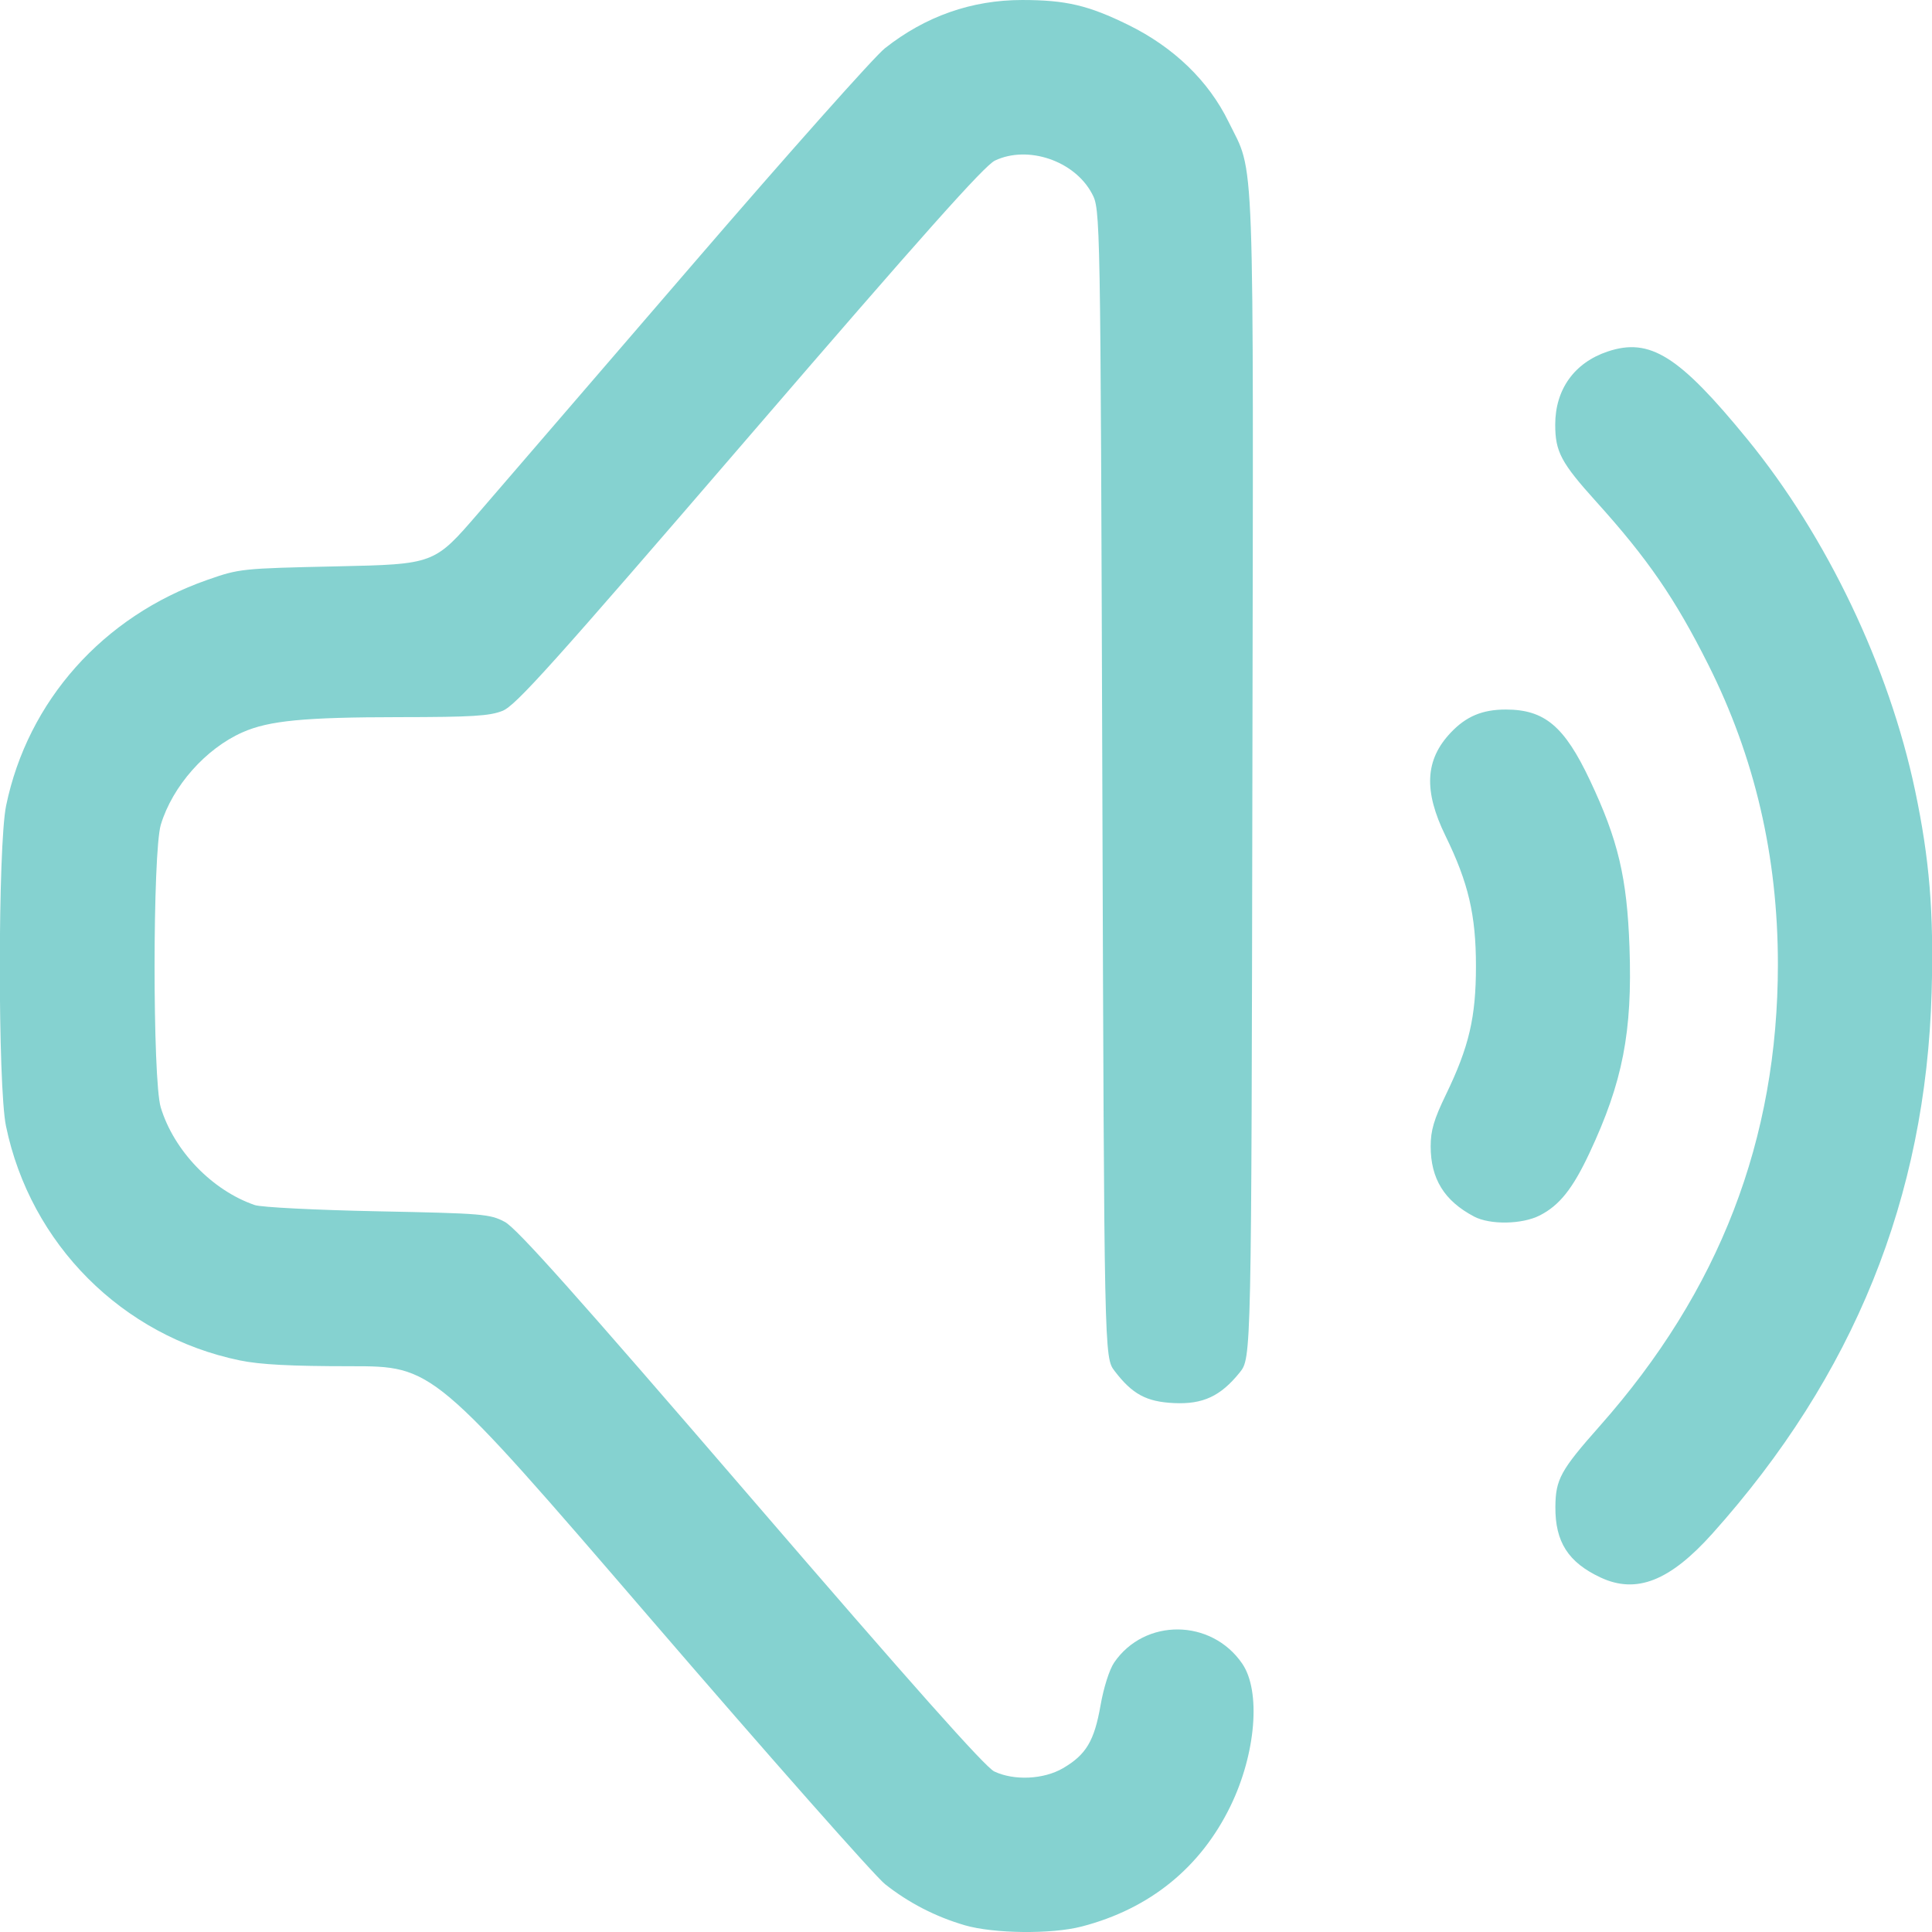
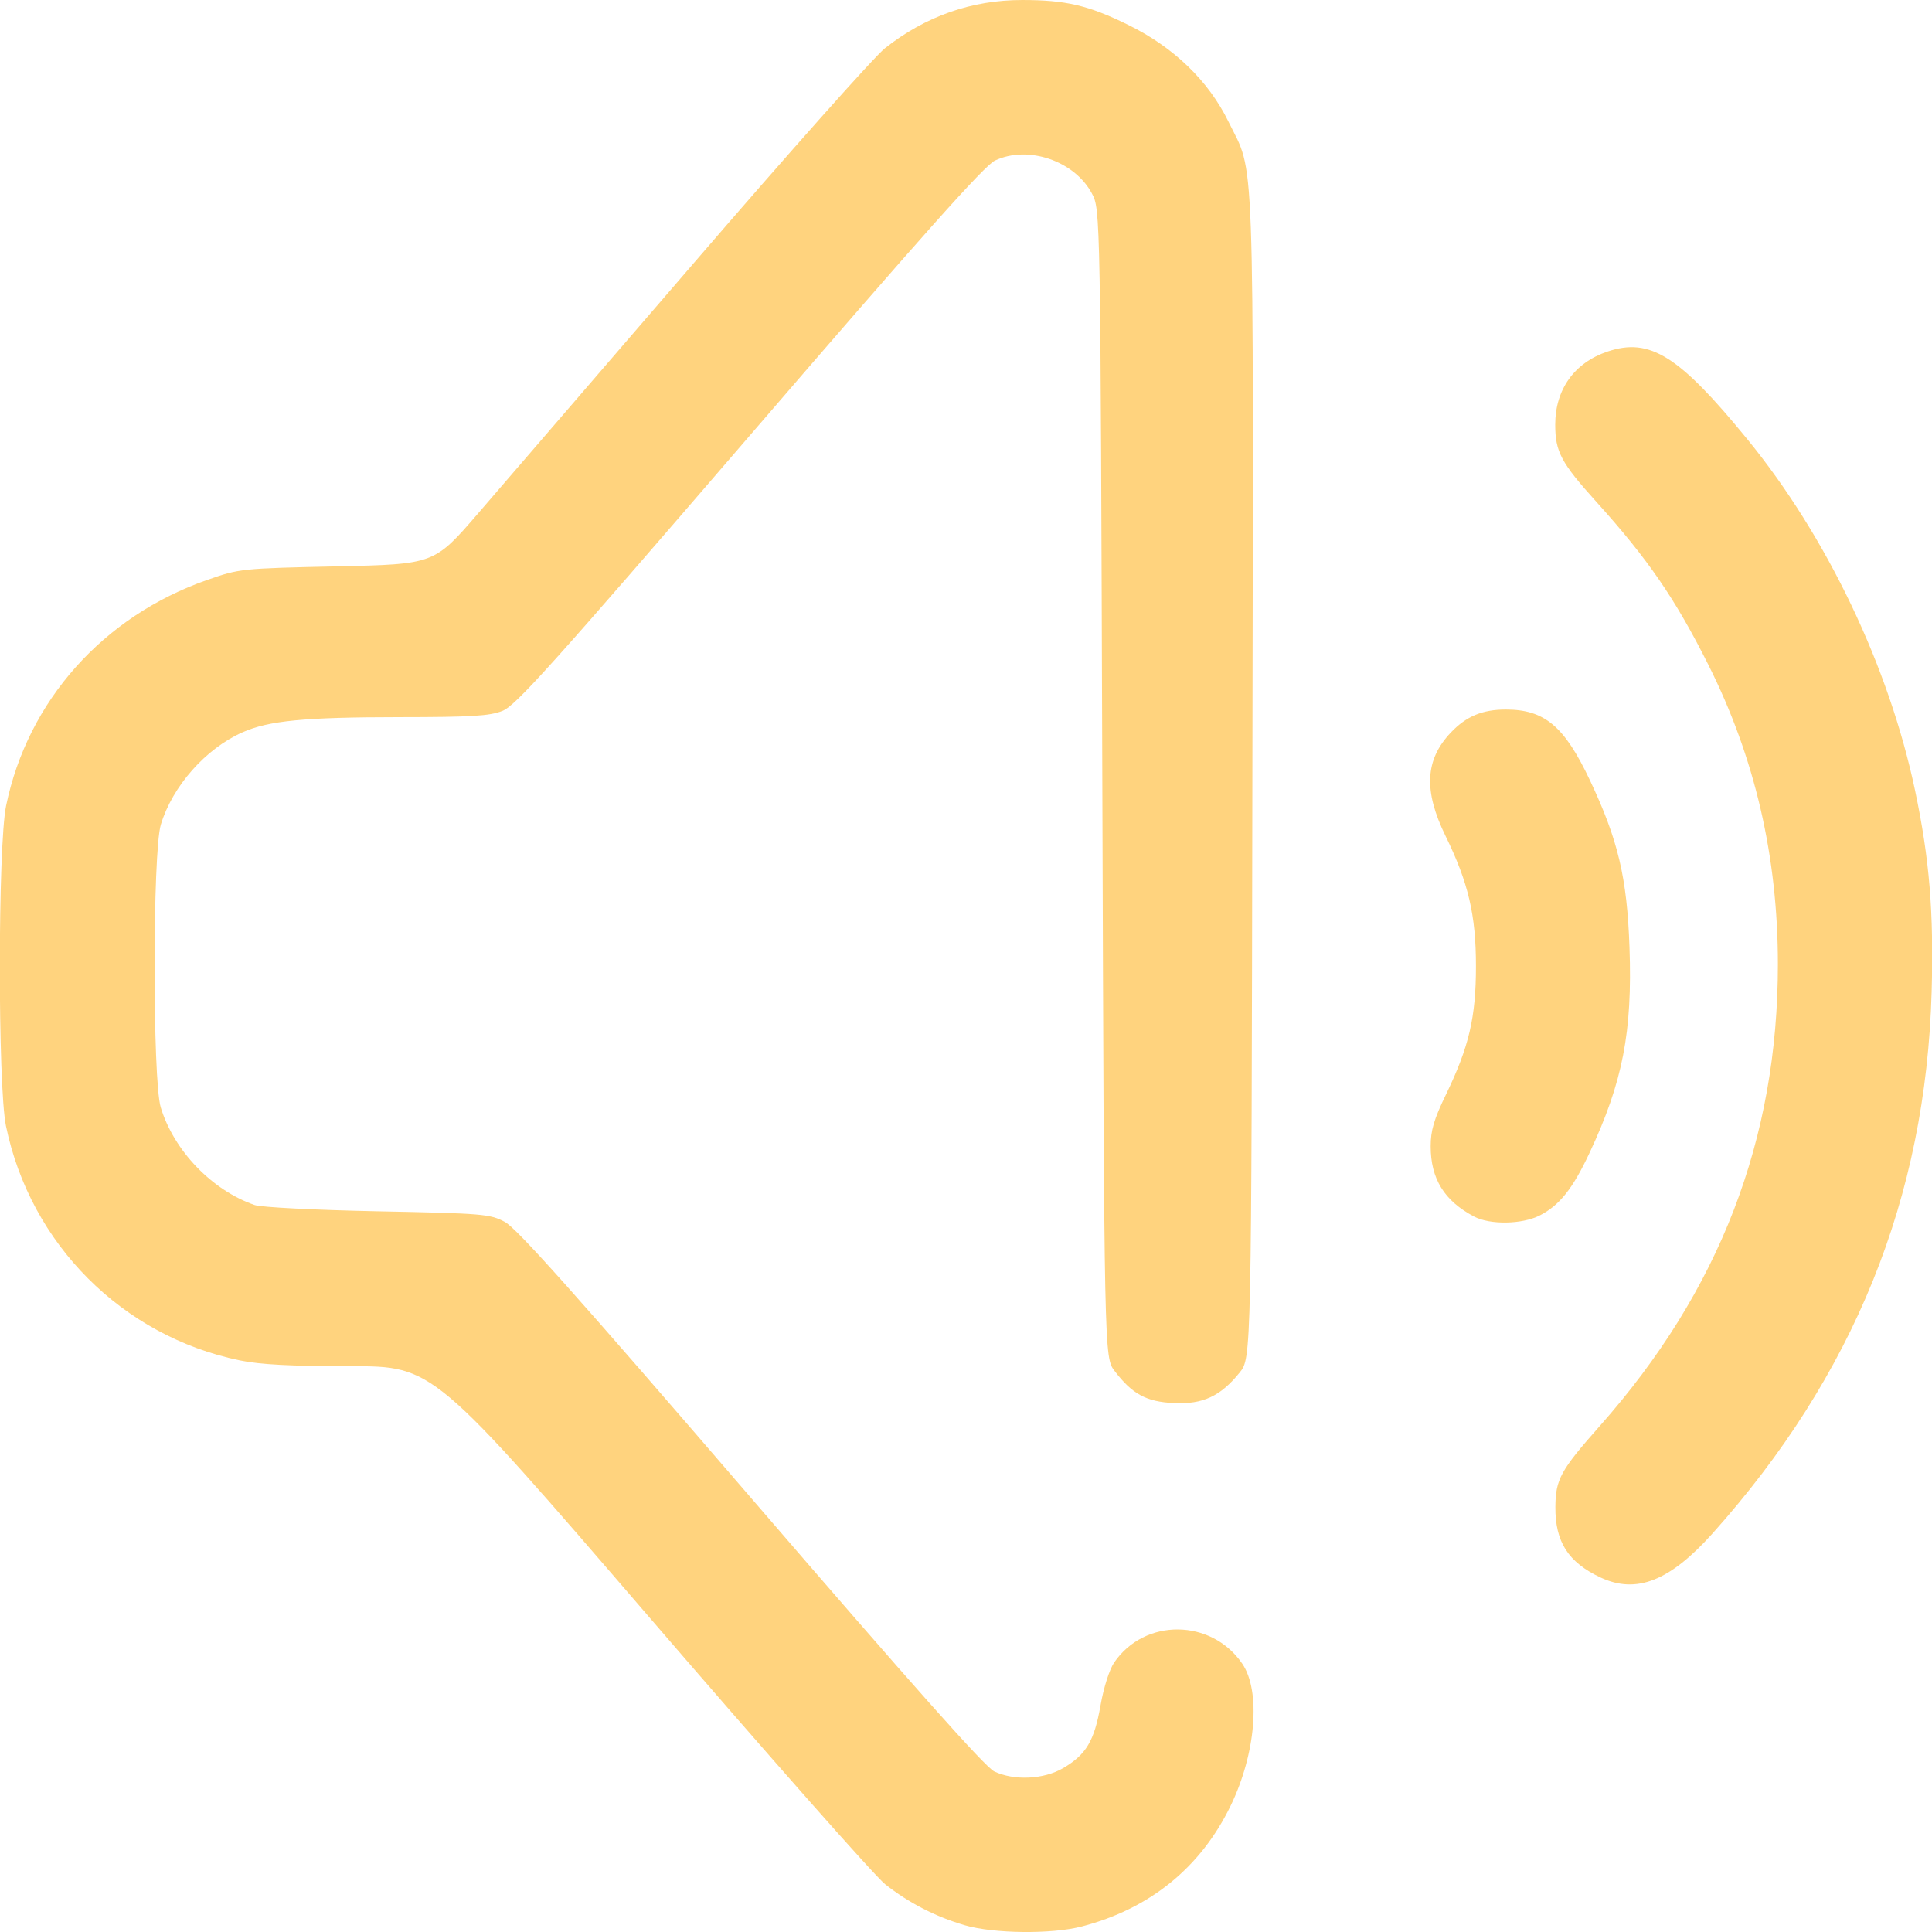
<svg xmlns="http://www.w3.org/2000/svg" xmlns:xlink="http://www.w3.org/1999/xlink" width="512" height="512" viewBox="0 0 135.467 135.467" version="1.1" id="svg1" xml:space="preserve">
  <defs id="defs1">
    <linearGradient id="linearGradient2">
-       <stop style="stop-color:#85d2d0;stop-opacity:1;" offset="0" id="stop2" />
-       <stop style="stop-color:#85d2d0;stop-opacity:1" offset="1" id="stop3" />
+       <stop style="stop-color:#ffd37e;stop-opacity:1;" offset="0" id="stop2" />
+       <stop style="stop-color:#ffd37e;stop-opacity:1" offset="1" id="stop3" />
    </linearGradient>
    <linearGradient xlink:href="#linearGradient2" id="linearGradient3" x1="34.836" y1="202.761" x2="128.478" y2="201.471" gradientUnits="userSpaceOnUse" gradientTransform="translate(-4.413462,-84.89423)" />
  </defs>
  <g id="layer1" transform="matrix(0.9376617,0,0,0.9376617,-28.53473,-44.16897)">
    <path style="fill:url(#linearGradient3);fill-opacity:1" d="m 102.562,191.069 c -2.166,-0.632 -4.182,-1.671 -5.943,-3.064 -0.767,-0.607 -8.685,-9.57 -17.596,-19.919 -16.202,-18.816 -16.202,-18.816 -22.378,-18.816 -4.46,0 -6.76,-0.121 -8.278,-0.434 -8.794,-1.816 -15.665,-8.703 -17.488,-17.526 -0.619,-2.996 -0.611,-20.951 0.01,-23.959 1.618,-7.832 7.249,-14.154 15.032,-16.877 2.425,-0.848 2.542,-0.861 9.719,-1.017 7.264,-0.159 7.264,-0.159 10.55,-3.969 1.807,-2.095 9.07,-10.524 16.14,-18.731 7.07,-8.207 13.492,-15.425 14.271,-16.04 3.03,-2.395 6.488,-3.611 10.267,-3.611 3.271,0 4.962,0.398 7.95,1.869 3.393,1.67 5.988,4.179 7.479,7.229 1.988,4.066 1.868,0.77 1.787,48.96 -0.073,43.489 -0.073,43.489 -0.947,44.574 -1.43,1.776 -2.754,2.392 -4.918,2.289 -2.065,-0.098 -3.115,-0.666 -4.439,-2.402 -0.775,-1.017 -0.775,-1.017 -0.917,-43.936 -0.141,-42.92 -0.141,-42.92 -0.782,-44.119 -1.307,-2.447 -4.786,-3.626 -7.251,-2.456 -0.786,0.373 -5.425,5.577 -18.356,20.592 -14.764,17.144 -17.474,20.161 -18.464,20.557 -0.96,0.384 -2.298,0.466 -7.717,0.47 -7.12,0.006 -9.751,0.26 -11.724,1.133 -2.755,1.219 -5.237,4.024 -6.11,6.905 -0.62,2.046 -0.626,19.103 -0.007,21.143 0.982,3.238 3.839,6.207 7.028,7.304 0.486,0.167 4.546,0.373 9.196,0.467 7.871,0.158 8.39,0.201 9.502,0.791 0.894,0.474 5.312,5.425 18.405,20.63 12.053,13.997 17.519,20.145 18.198,20.467 1.485,0.705 3.704,0.599 5.146,-0.246 1.725,-1.011 2.333,-2.03 2.801,-4.69 0.236,-1.343 0.665,-2.691 1.022,-3.212 2.282,-3.33 7.264,-3.286 9.574,0.085 1.409,2.057 1.026,6.729 -0.872,10.64 -2.24,4.615 -6.045,7.698 -11.13,9.018 -2.261,0.587 -6.578,0.539 -8.76,-0.097 z m 47.56,-26 c -2.417,-1.128 -3.399,-2.661 -3.38,-5.275 0.015,-2.064 0.387,-2.744 3.316,-6.049 8.955,-10.105 13.323,-21.427 13.323,-34.533 0,-8.054 -1.723,-15.47 -5.204,-22.402 -2.485,-4.947 -4.527,-7.918 -8.363,-12.169 -2.648,-2.934 -3.084,-3.751 -3.084,-5.783 0,-2.636 1.433,-4.634 3.923,-5.467 3.158,-1.058 5.336,0.31 10.438,6.553 5.953,7.285 10.6,17.018 12.552,26.287 1.075,5.104 1.402,9.094 1.235,15.053 -0.432,15.378 -5.814,28.68 -16.382,40.487 -3.19,3.563 -5.694,4.55 -8.373,3.299 z m -9.46,-26.992 c -2.226,-1.171 -3.246,-2.822 -3.246,-5.253 0,-1.182 0.245,-2.013 1.14,-3.863 1.732,-3.582 2.246,-5.781 2.246,-9.607 0,-3.825 -0.563,-6.235 -2.278,-9.744 -1.646,-3.369 -1.529,-5.689 0.39,-7.716 1.156,-1.222 2.366,-1.73 4.118,-1.73 2.902,0 4.381,1.243 6.292,5.287 2.11,4.466 2.777,7.281 2.96,12.493 0.223,6.335 -0.505,10.076 -2.992,15.381 -1.253,2.673 -2.244,3.917 -3.717,4.669 -1.321,0.674 -3.716,0.715 -4.915,0.084 z" id="path1" />
  </g>
</svg>
